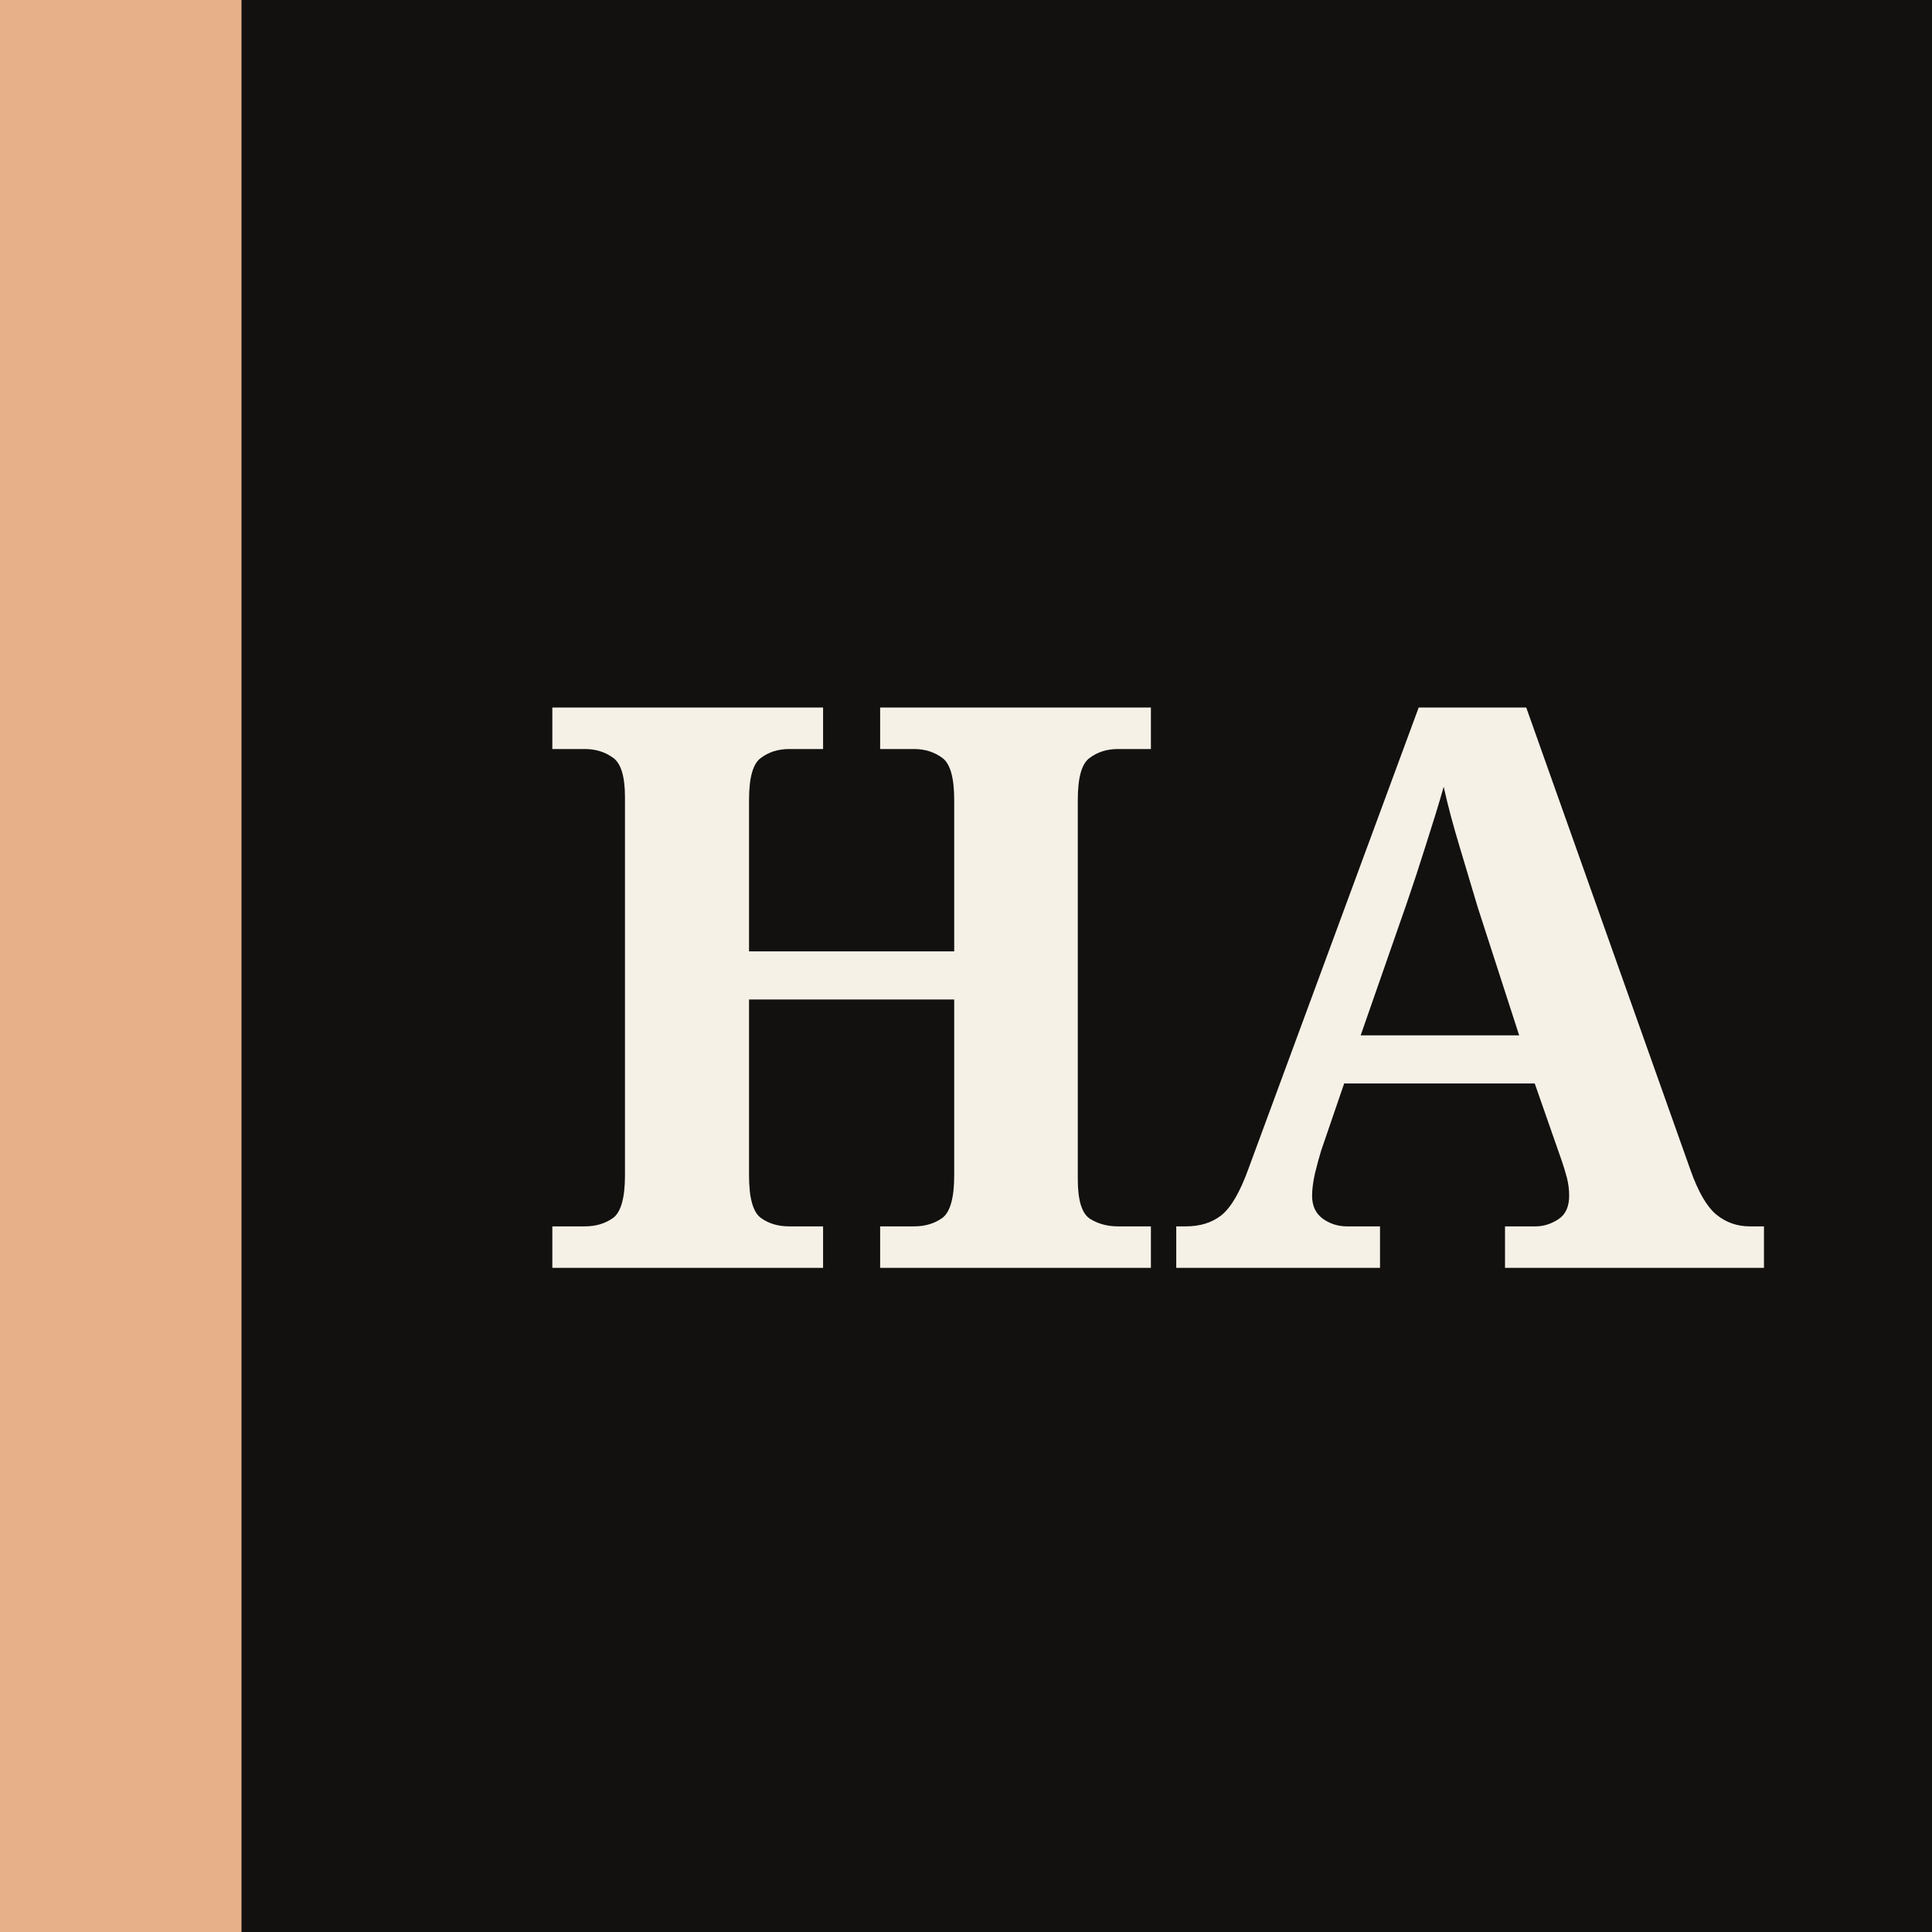
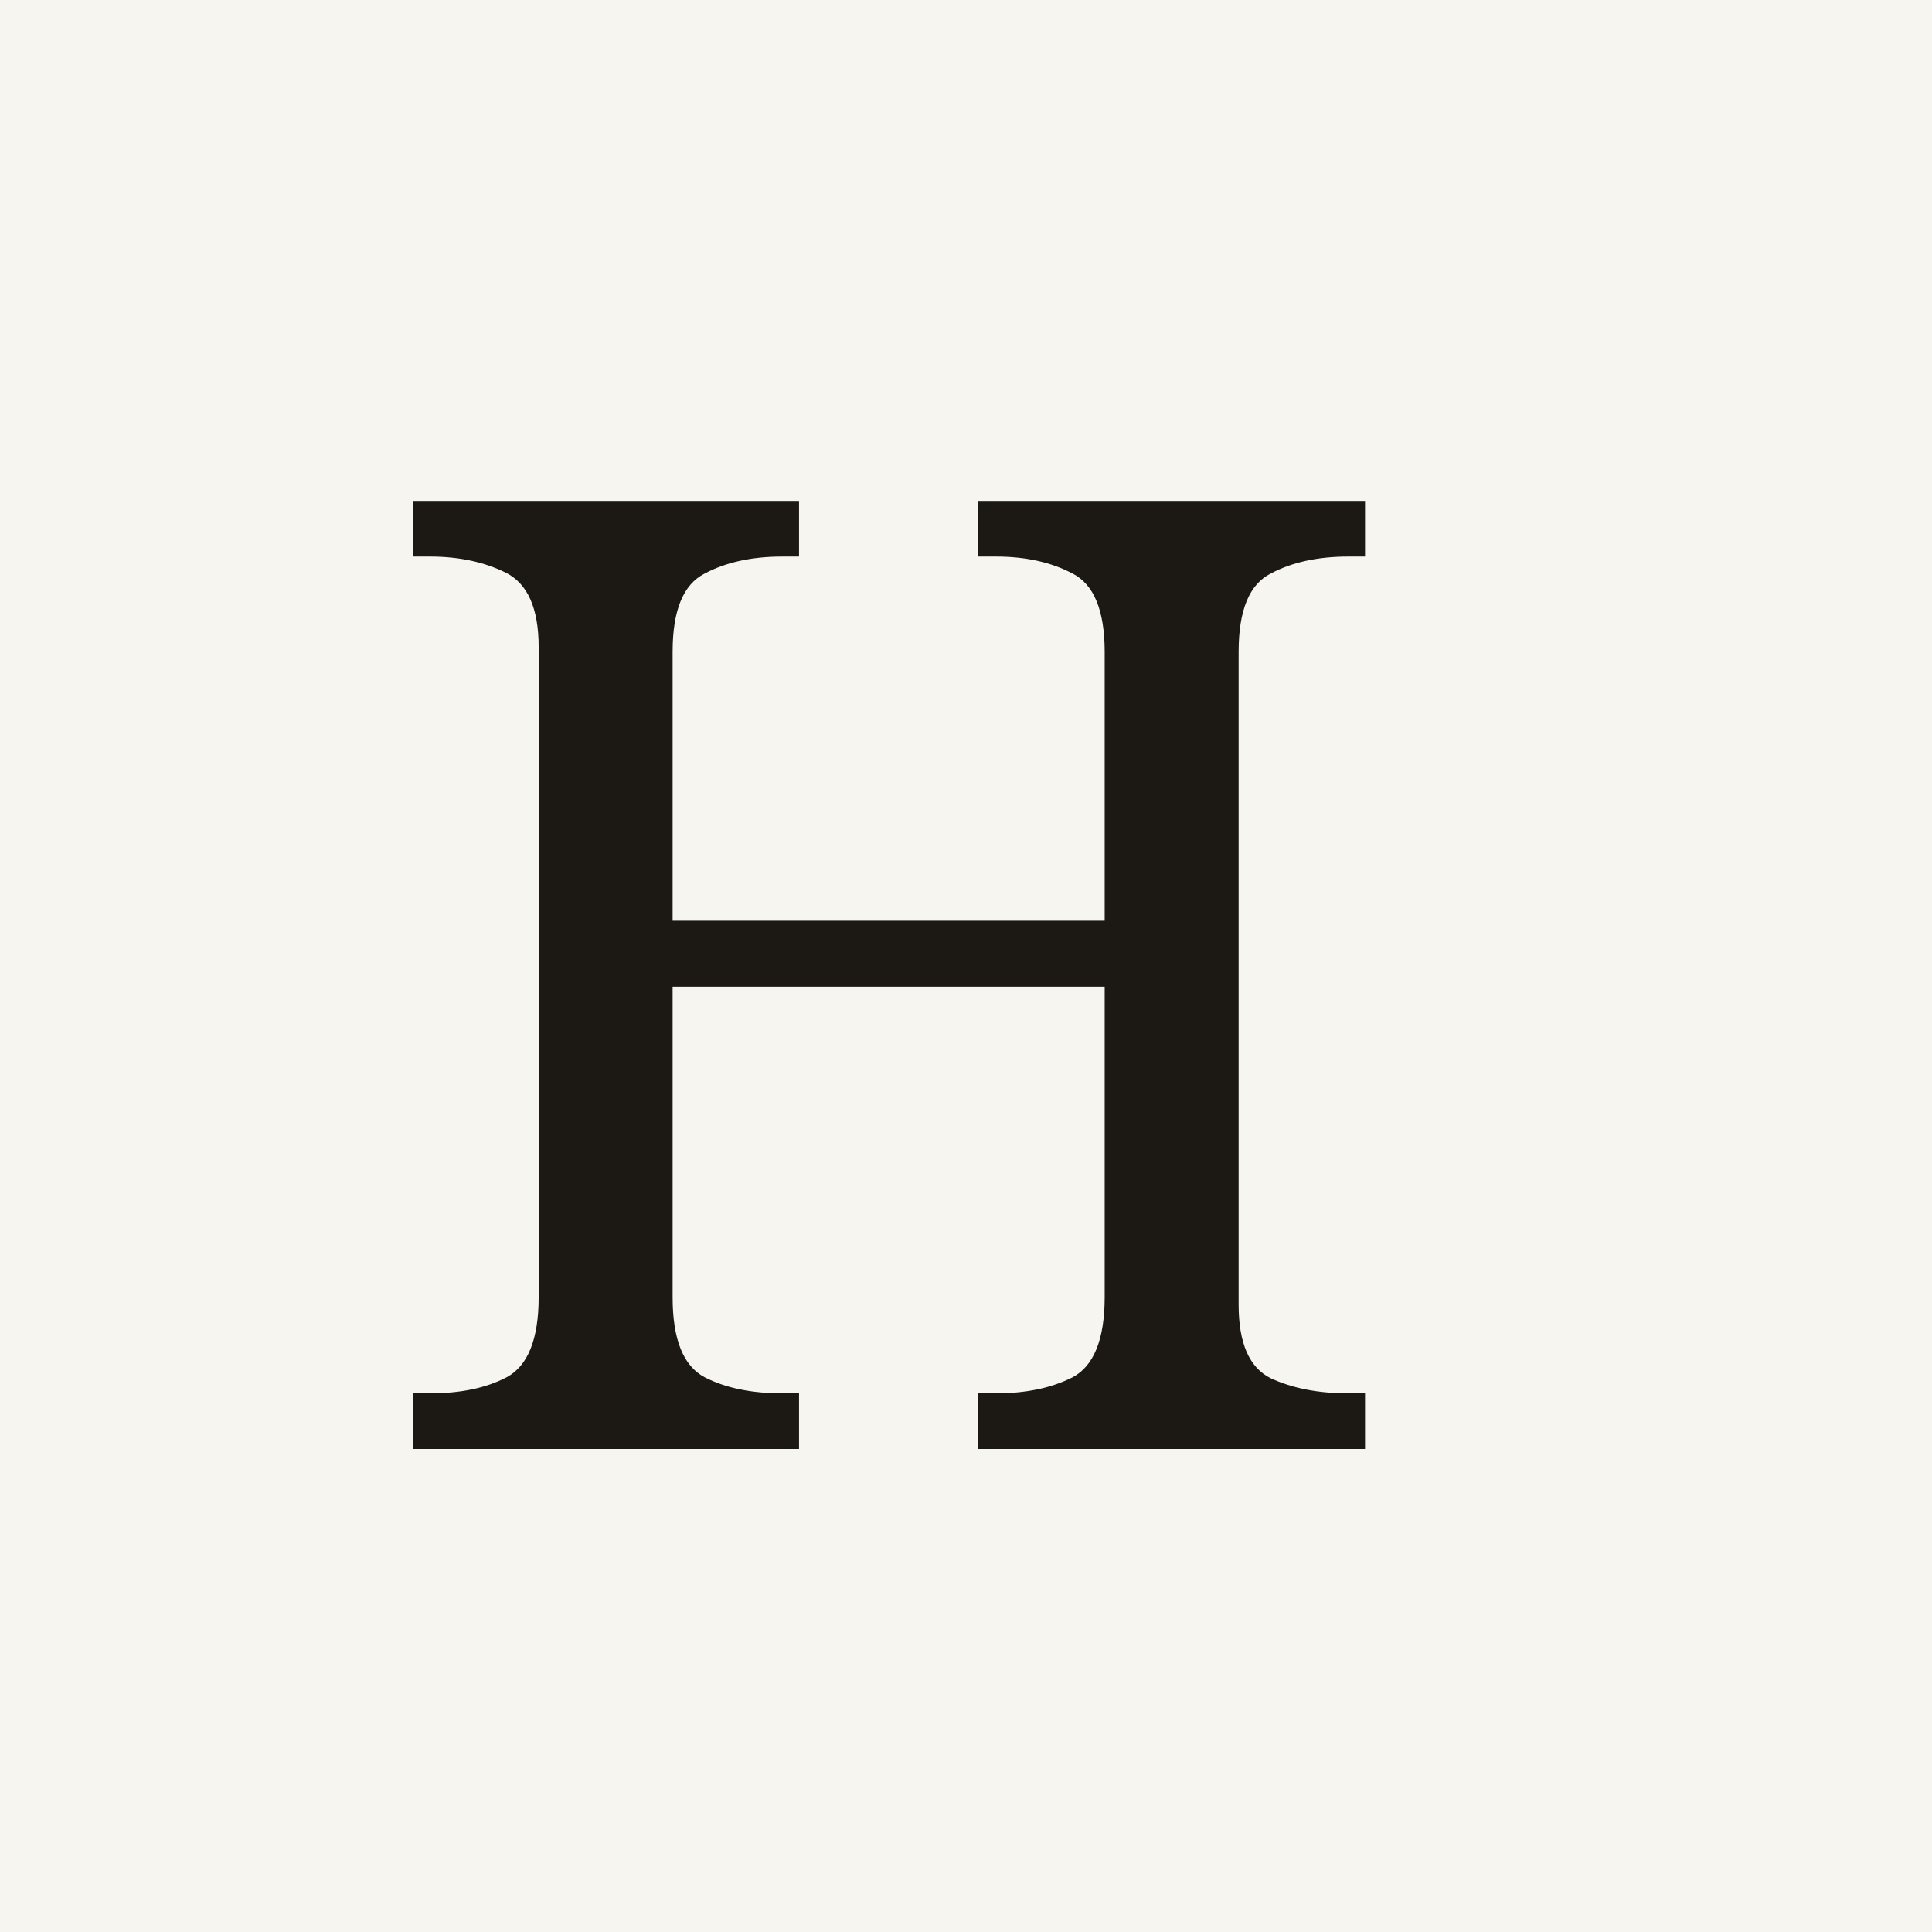
- <svg xmlns="http://www.w3.org/2000/svg" viewBox="0 0 64 64">
-   <rect width="64" height="64" fill="#12110f" />
-   <rect x="0" y="0" width="8" height="64" fill="#e7b089" />
-   <text x="38" y="42" text-anchor="middle" font-family="Georgia, 'Noto Serif', serif" font-size="26" font-weight="700" fill="#f6f1e7">HA</text>
+ <svg xmlns="http://www.w3.org/2000/svg" viewBox="0 0 32 32">
+   <rect width="32" height="32" fill="#f7f5f0" />
+   <text x="6" y="24" font-family="Georgia, 'Noto Serif', serif" font-size="22" fill="#1c1915">H</text>
</svg>
